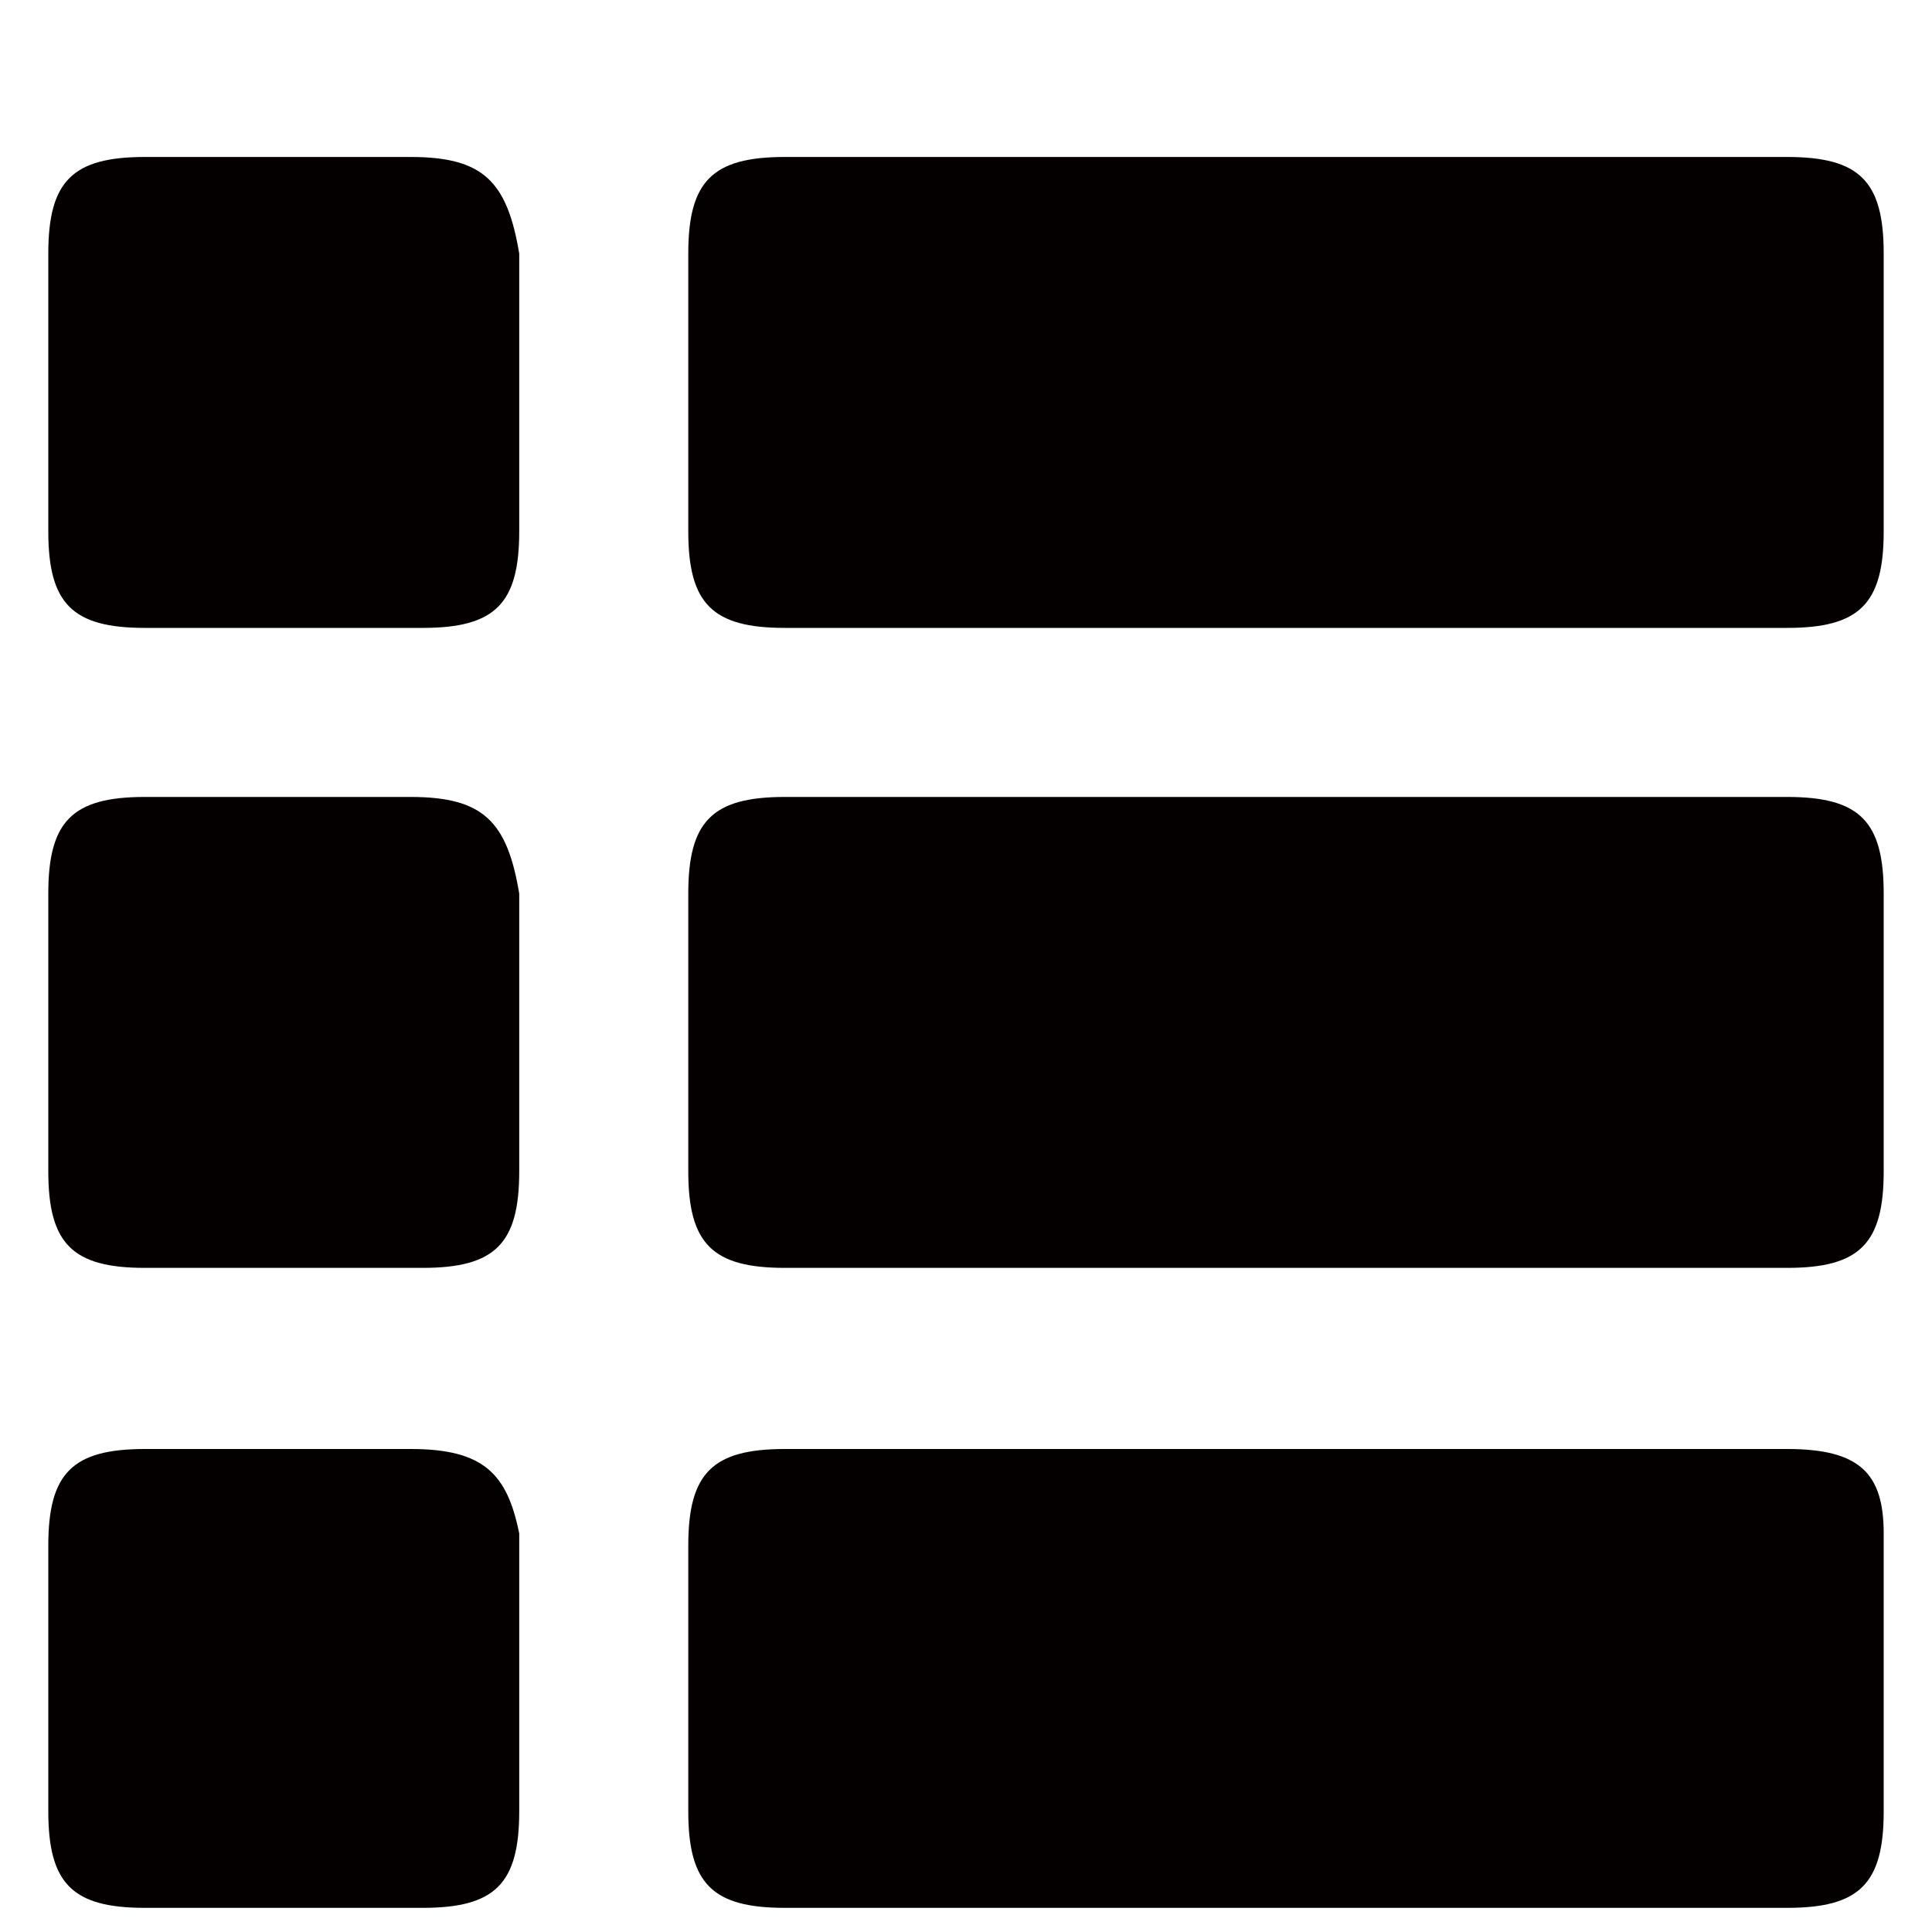
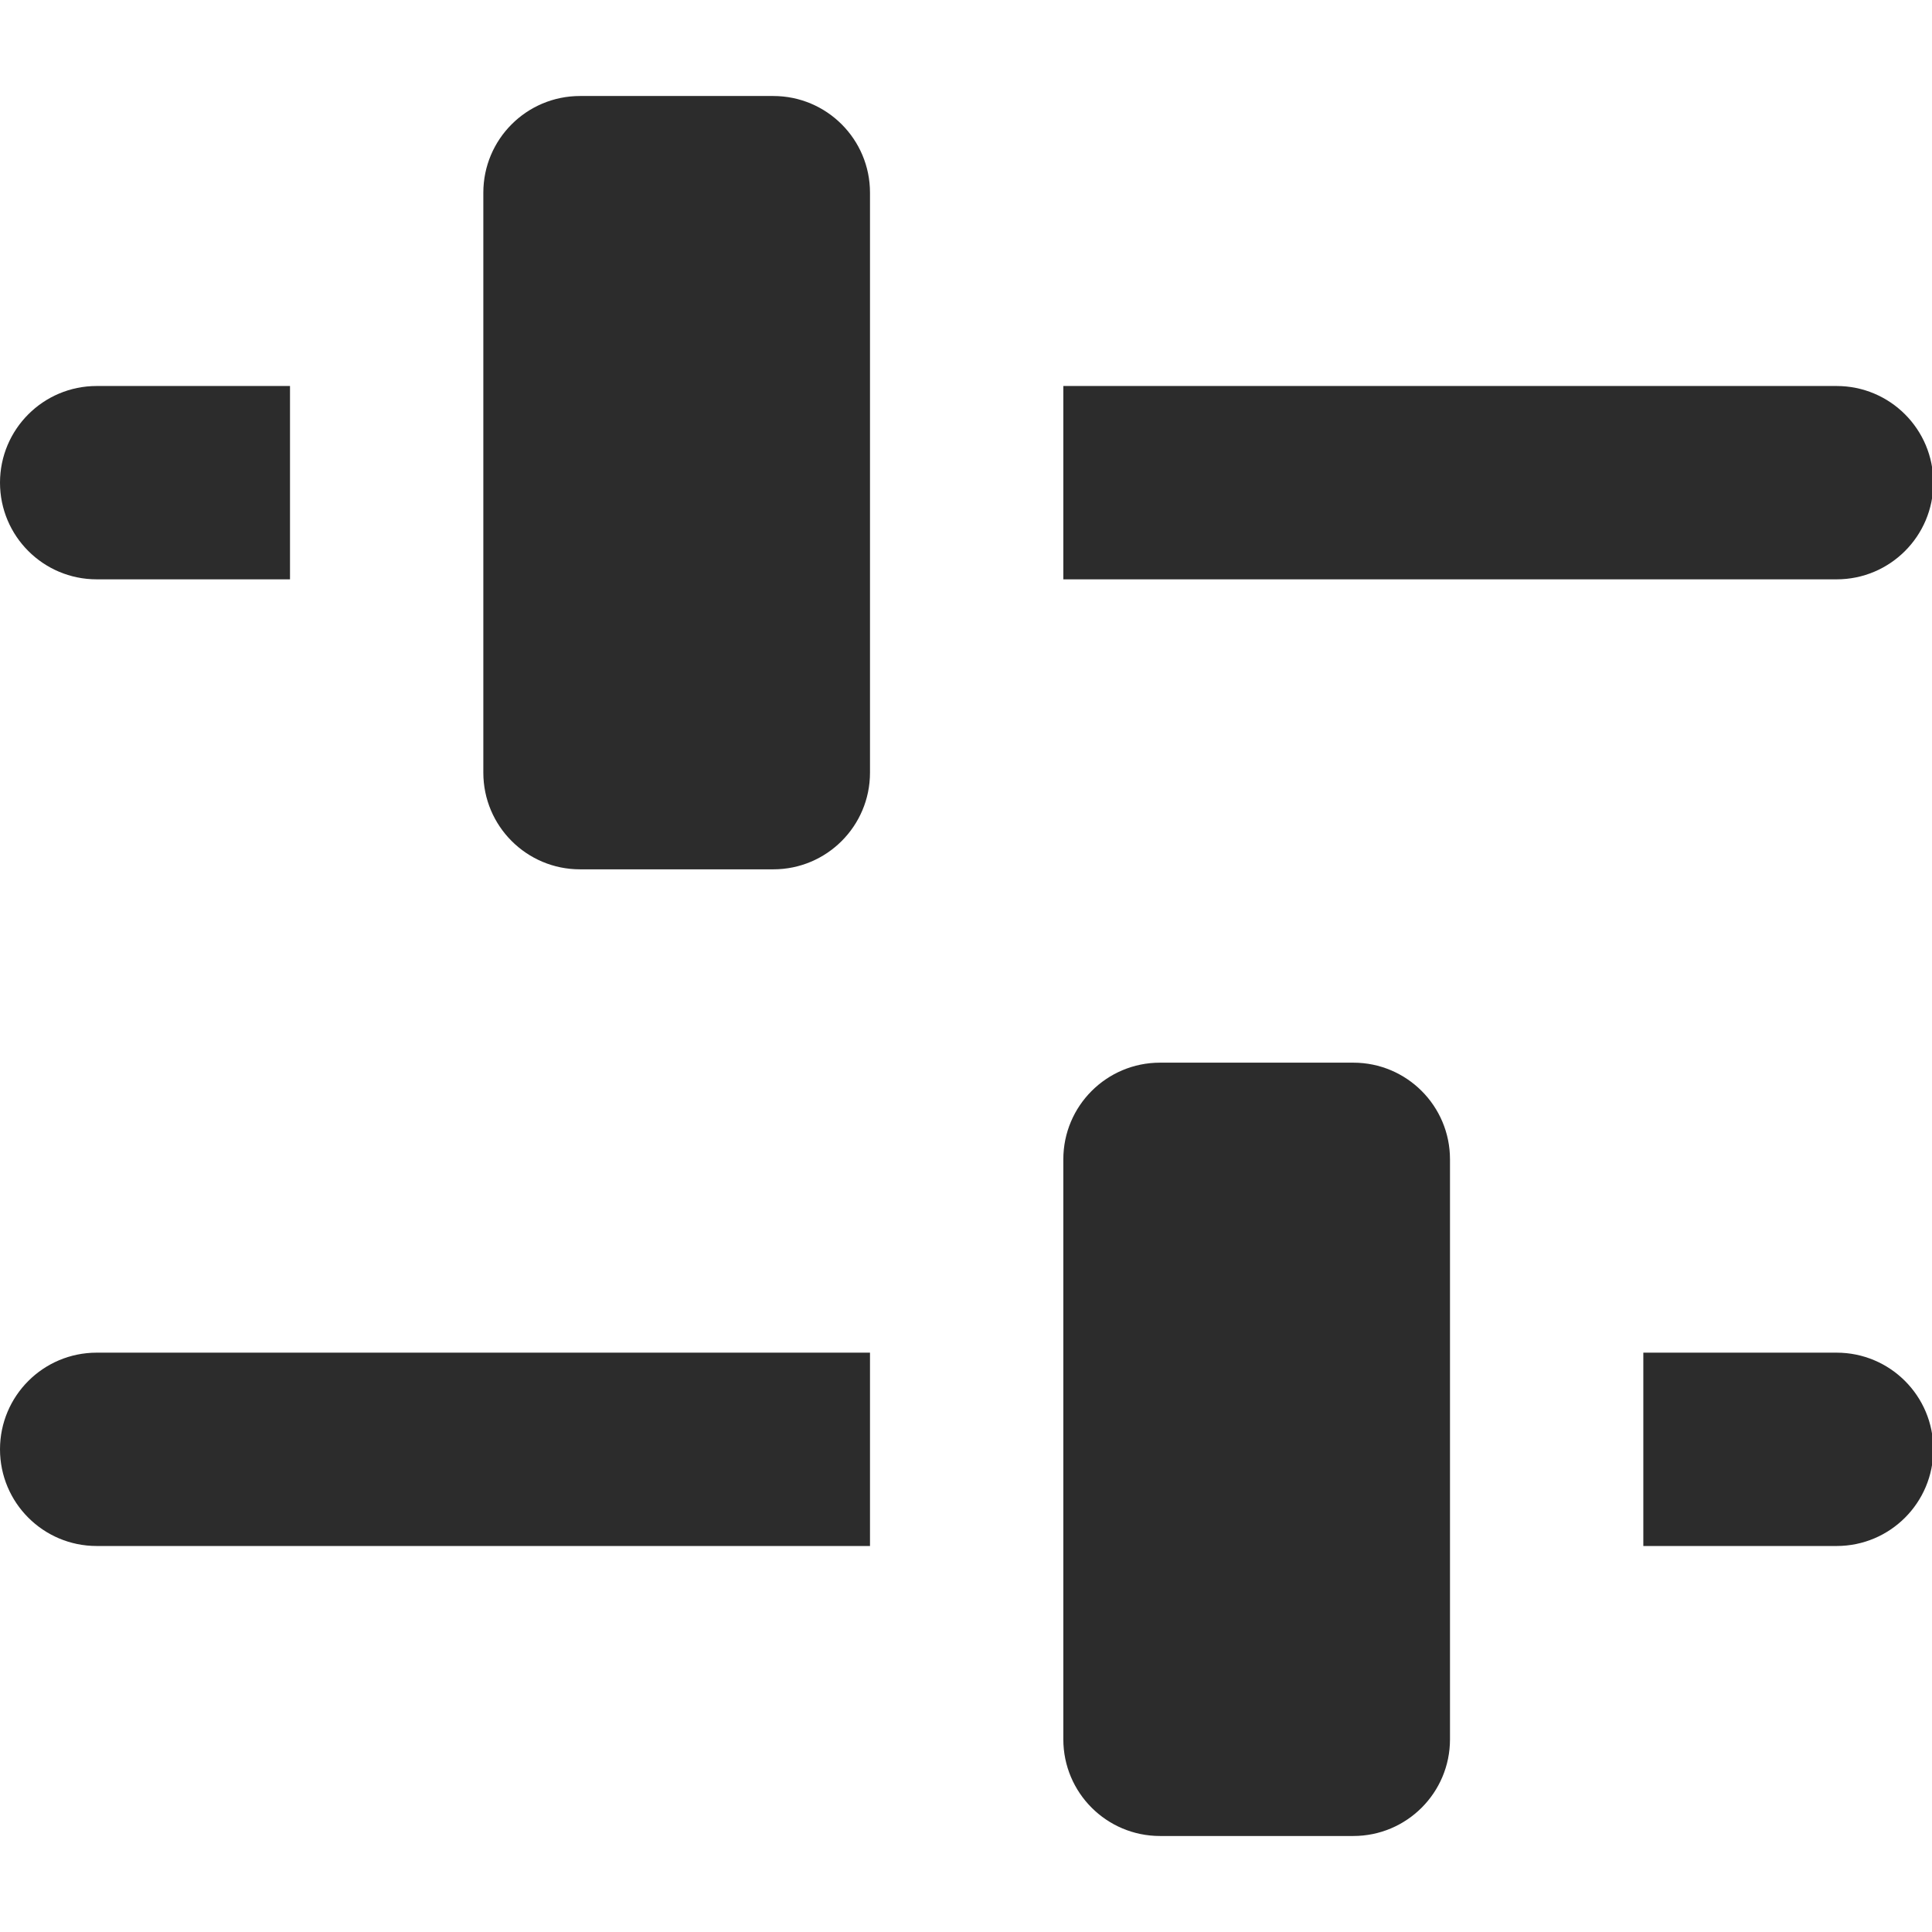
- <svg xmlns="http://www.w3.org/2000/svg" t="1616376613292" class="icon" viewBox="0 0 1024 1024" version="1.1" p-id="13185" width="200" height="200">
-   <path d="M947.2 422.4H416c-38.4 0-51.2 12.8-51.2 51.2v147.2c0 38.4 12.8 51.2 51.2 51.2h531.2c38.4 0 51.2-12.8 51.2-51.2V473.6c0-38.4-12.8-51.2-51.2-51.2z m0-339.2H416c-38.4 0-51.2 12.8-51.2 51.2v147.2c0 38.4 12.8 51.2 51.2 51.2h531.2c38.4 0 51.2-12.8 51.2-51.2V134.4c0-38.4-12.8-51.2-51.2-51.2zM217.6 422.4H76.8c-38.4 0-51.2 12.8-51.2 51.2v147.2c0 38.4 12.8 51.2 51.2 51.2h147.2c38.4 0 51.2-12.8 51.2-51.2V473.6c-6.4-38.4-19.2-51.2-57.6-51.2z m0-339.2H76.8c-38.4 0-51.2 12.8-51.2 51.2v147.2c0 38.4 12.8 51.2 51.2 51.2h147.2c38.4 0 51.2-12.8 51.2-51.2V134.4c-6.4-38.4-19.2-51.2-57.6-51.2zM947.2 768H416c-38.4 0-51.2 12.8-51.2 51.2V960c0 38.4 12.8 51.2 51.2 51.2h531.2c38.4 0 51.2-12.8 51.2-51.2v-147.2c0-32-12.8-44.8-51.2-44.8zM217.6 768H76.8c-38.4 0-51.2 12.8-51.2 51.2V960c0 38.4 12.8 51.2 51.2 51.2h147.2c38.4 0 51.2-12.8 51.2-51.2v-147.2c-6.4-32-19.2-44.8-57.6-44.8z" fill="#040000" p-id="13186" />
+ <svg xmlns="http://www.w3.org/2000/svg" t="1618390484602" class="icon" viewBox="0 0 1137 1024" version="1.1" p-id="16993" width="200" height="200">
+   <path d="M170.667 284.444H56.889a56.889 56.889 0 1 1 0-113.778h113.778v113.778z m910.222 0H625.778V170.667h455.111a56.889 56.889 0 1 1 0 113.778zM455.111 0h-113.778a56.889 56.889 0 0 0-56.889 56.889v341.333a56.889 56.889 0 0 0 56.889 56.889h113.778a56.889 56.889 0 0 0 56.889-56.889V56.889a56.889 56.889 0 0 0-56.889-56.889z m341.333 568.889h-113.778a56.889 56.889 0 0 0-56.889 56.889v341.333a56.889 56.889 0 0 0 56.889 56.889h113.778a56.889 56.889 0 0 0 56.889-56.889V625.778a56.889 56.889 0 0 0-56.889-56.889z m284.444 284.444h-113.778v-113.778h113.778a56.889 56.889 0 0 1 0 113.778z m-568.889 0H56.889a56.889 56.889 0 1 1 0-113.778h455.111v113.778z" fill="#2c2c2c" p-id="16994" />
</svg>
